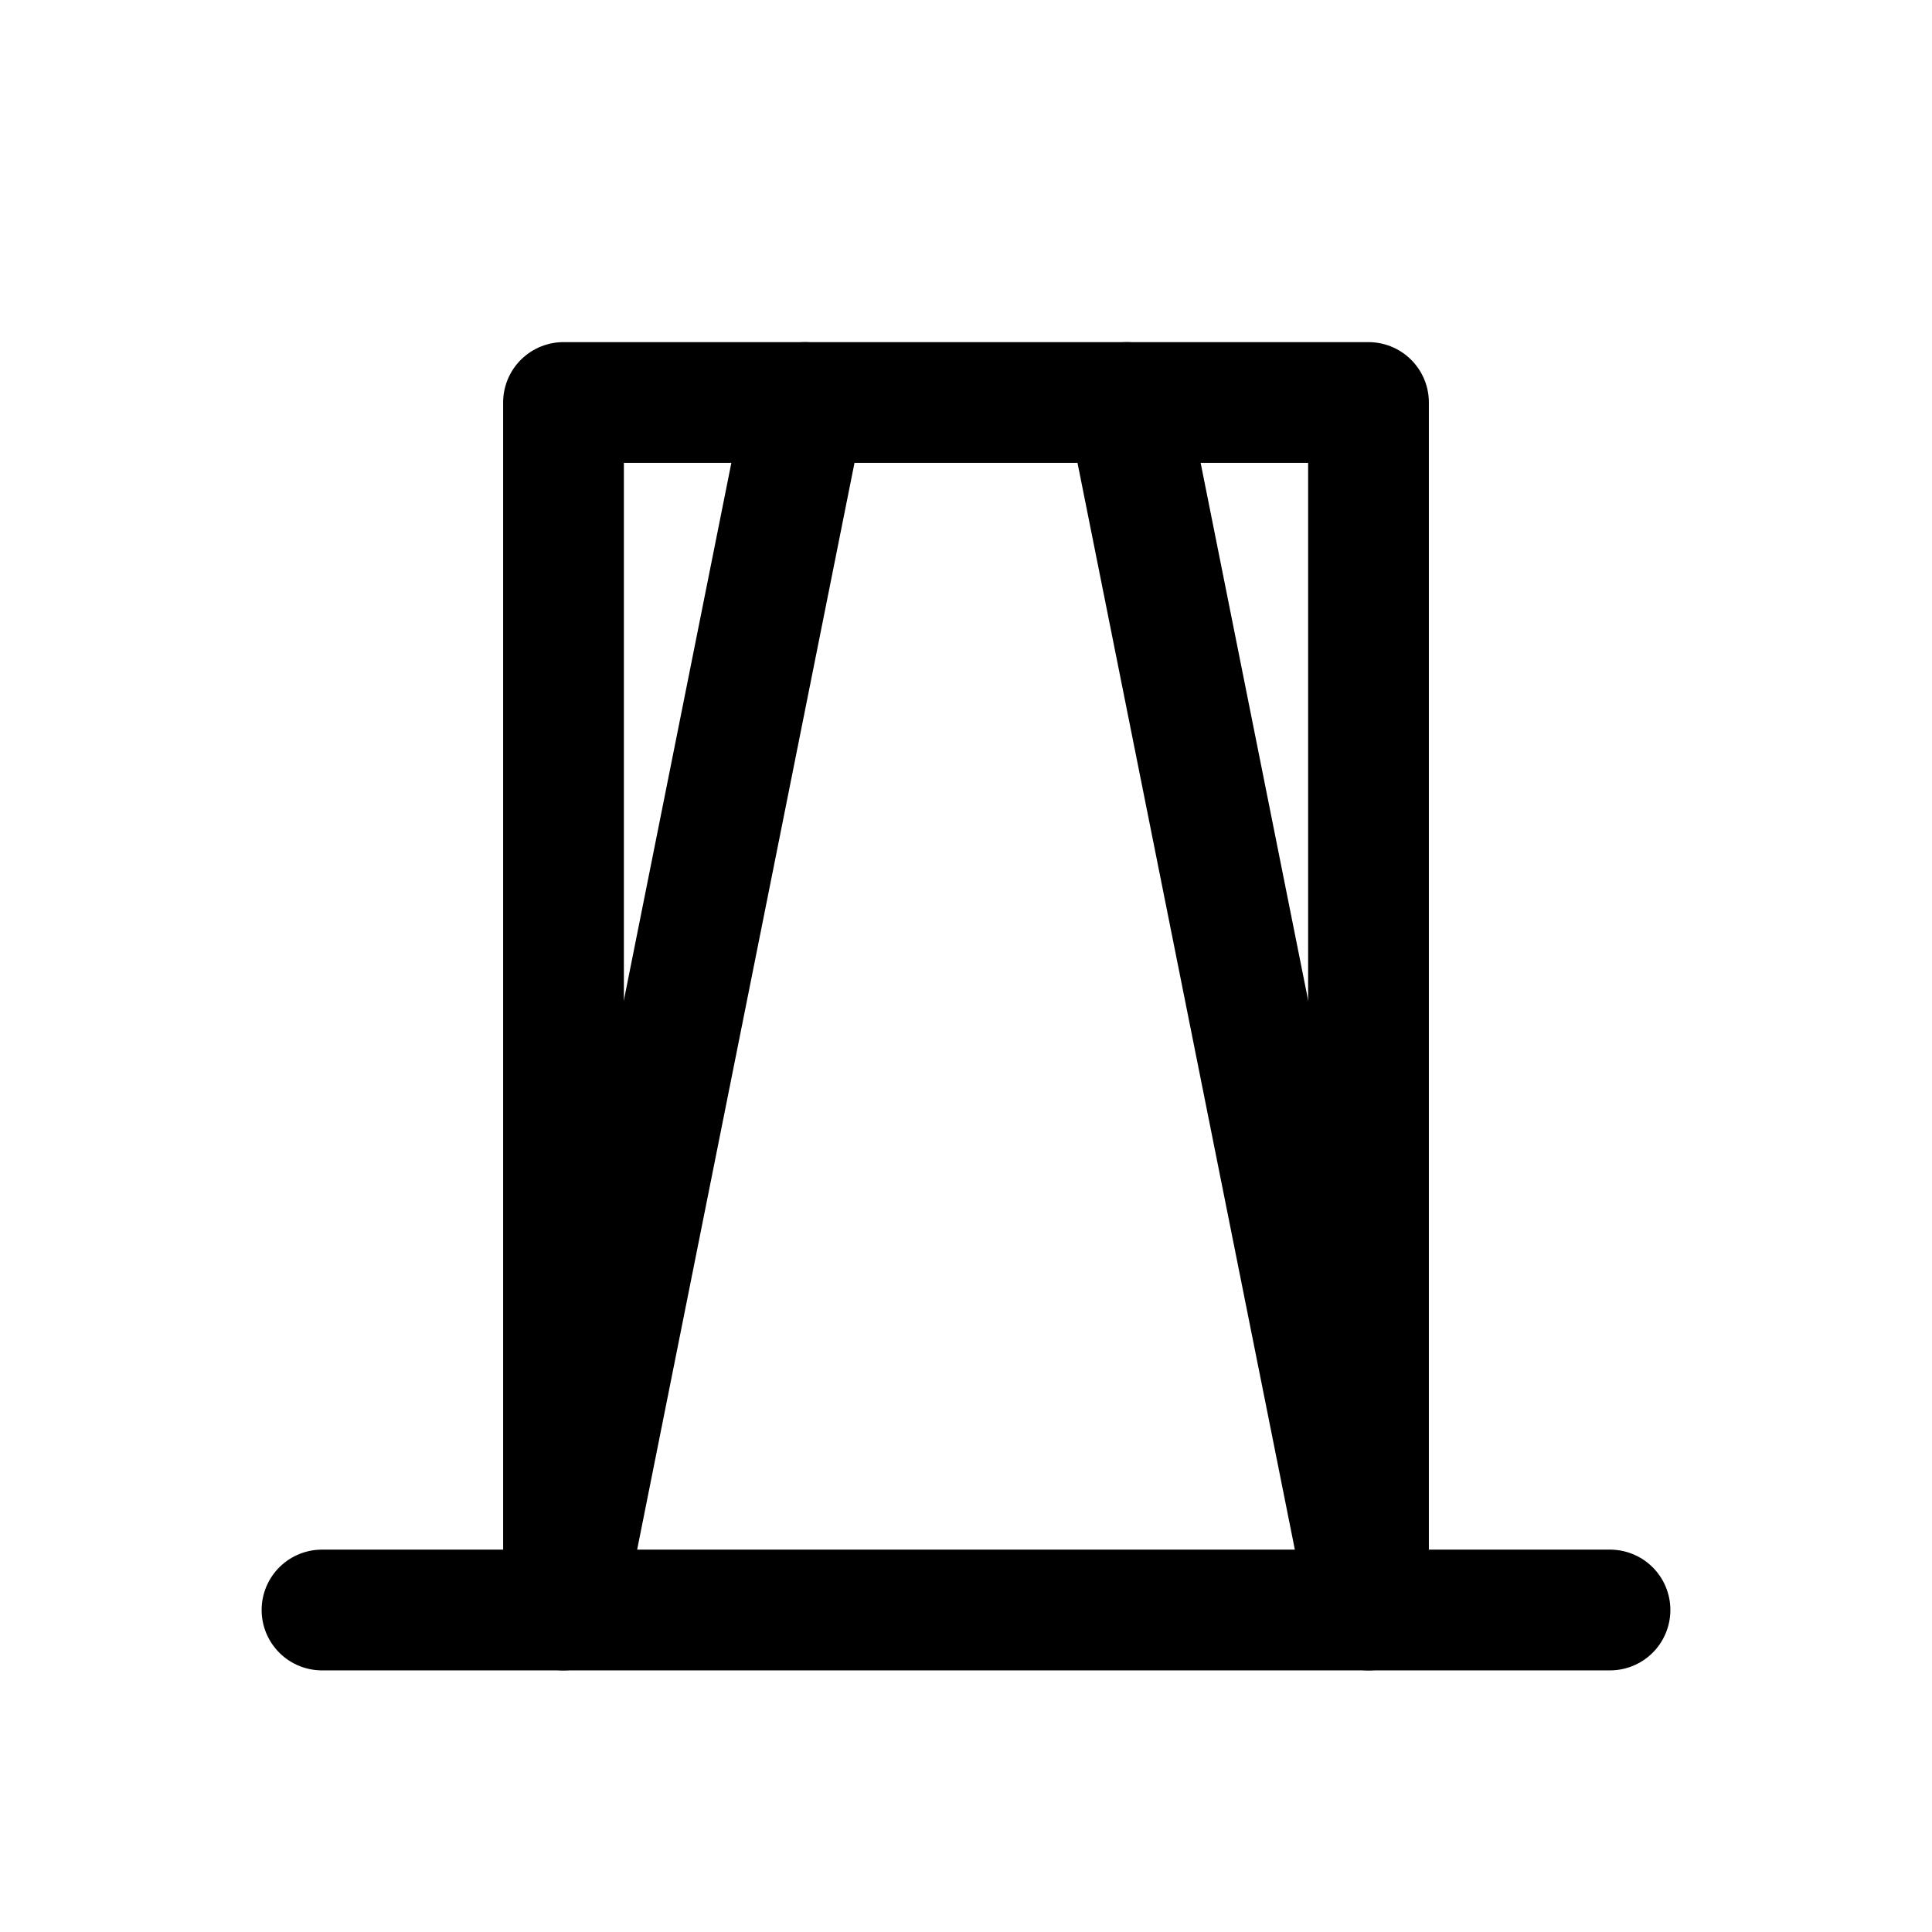
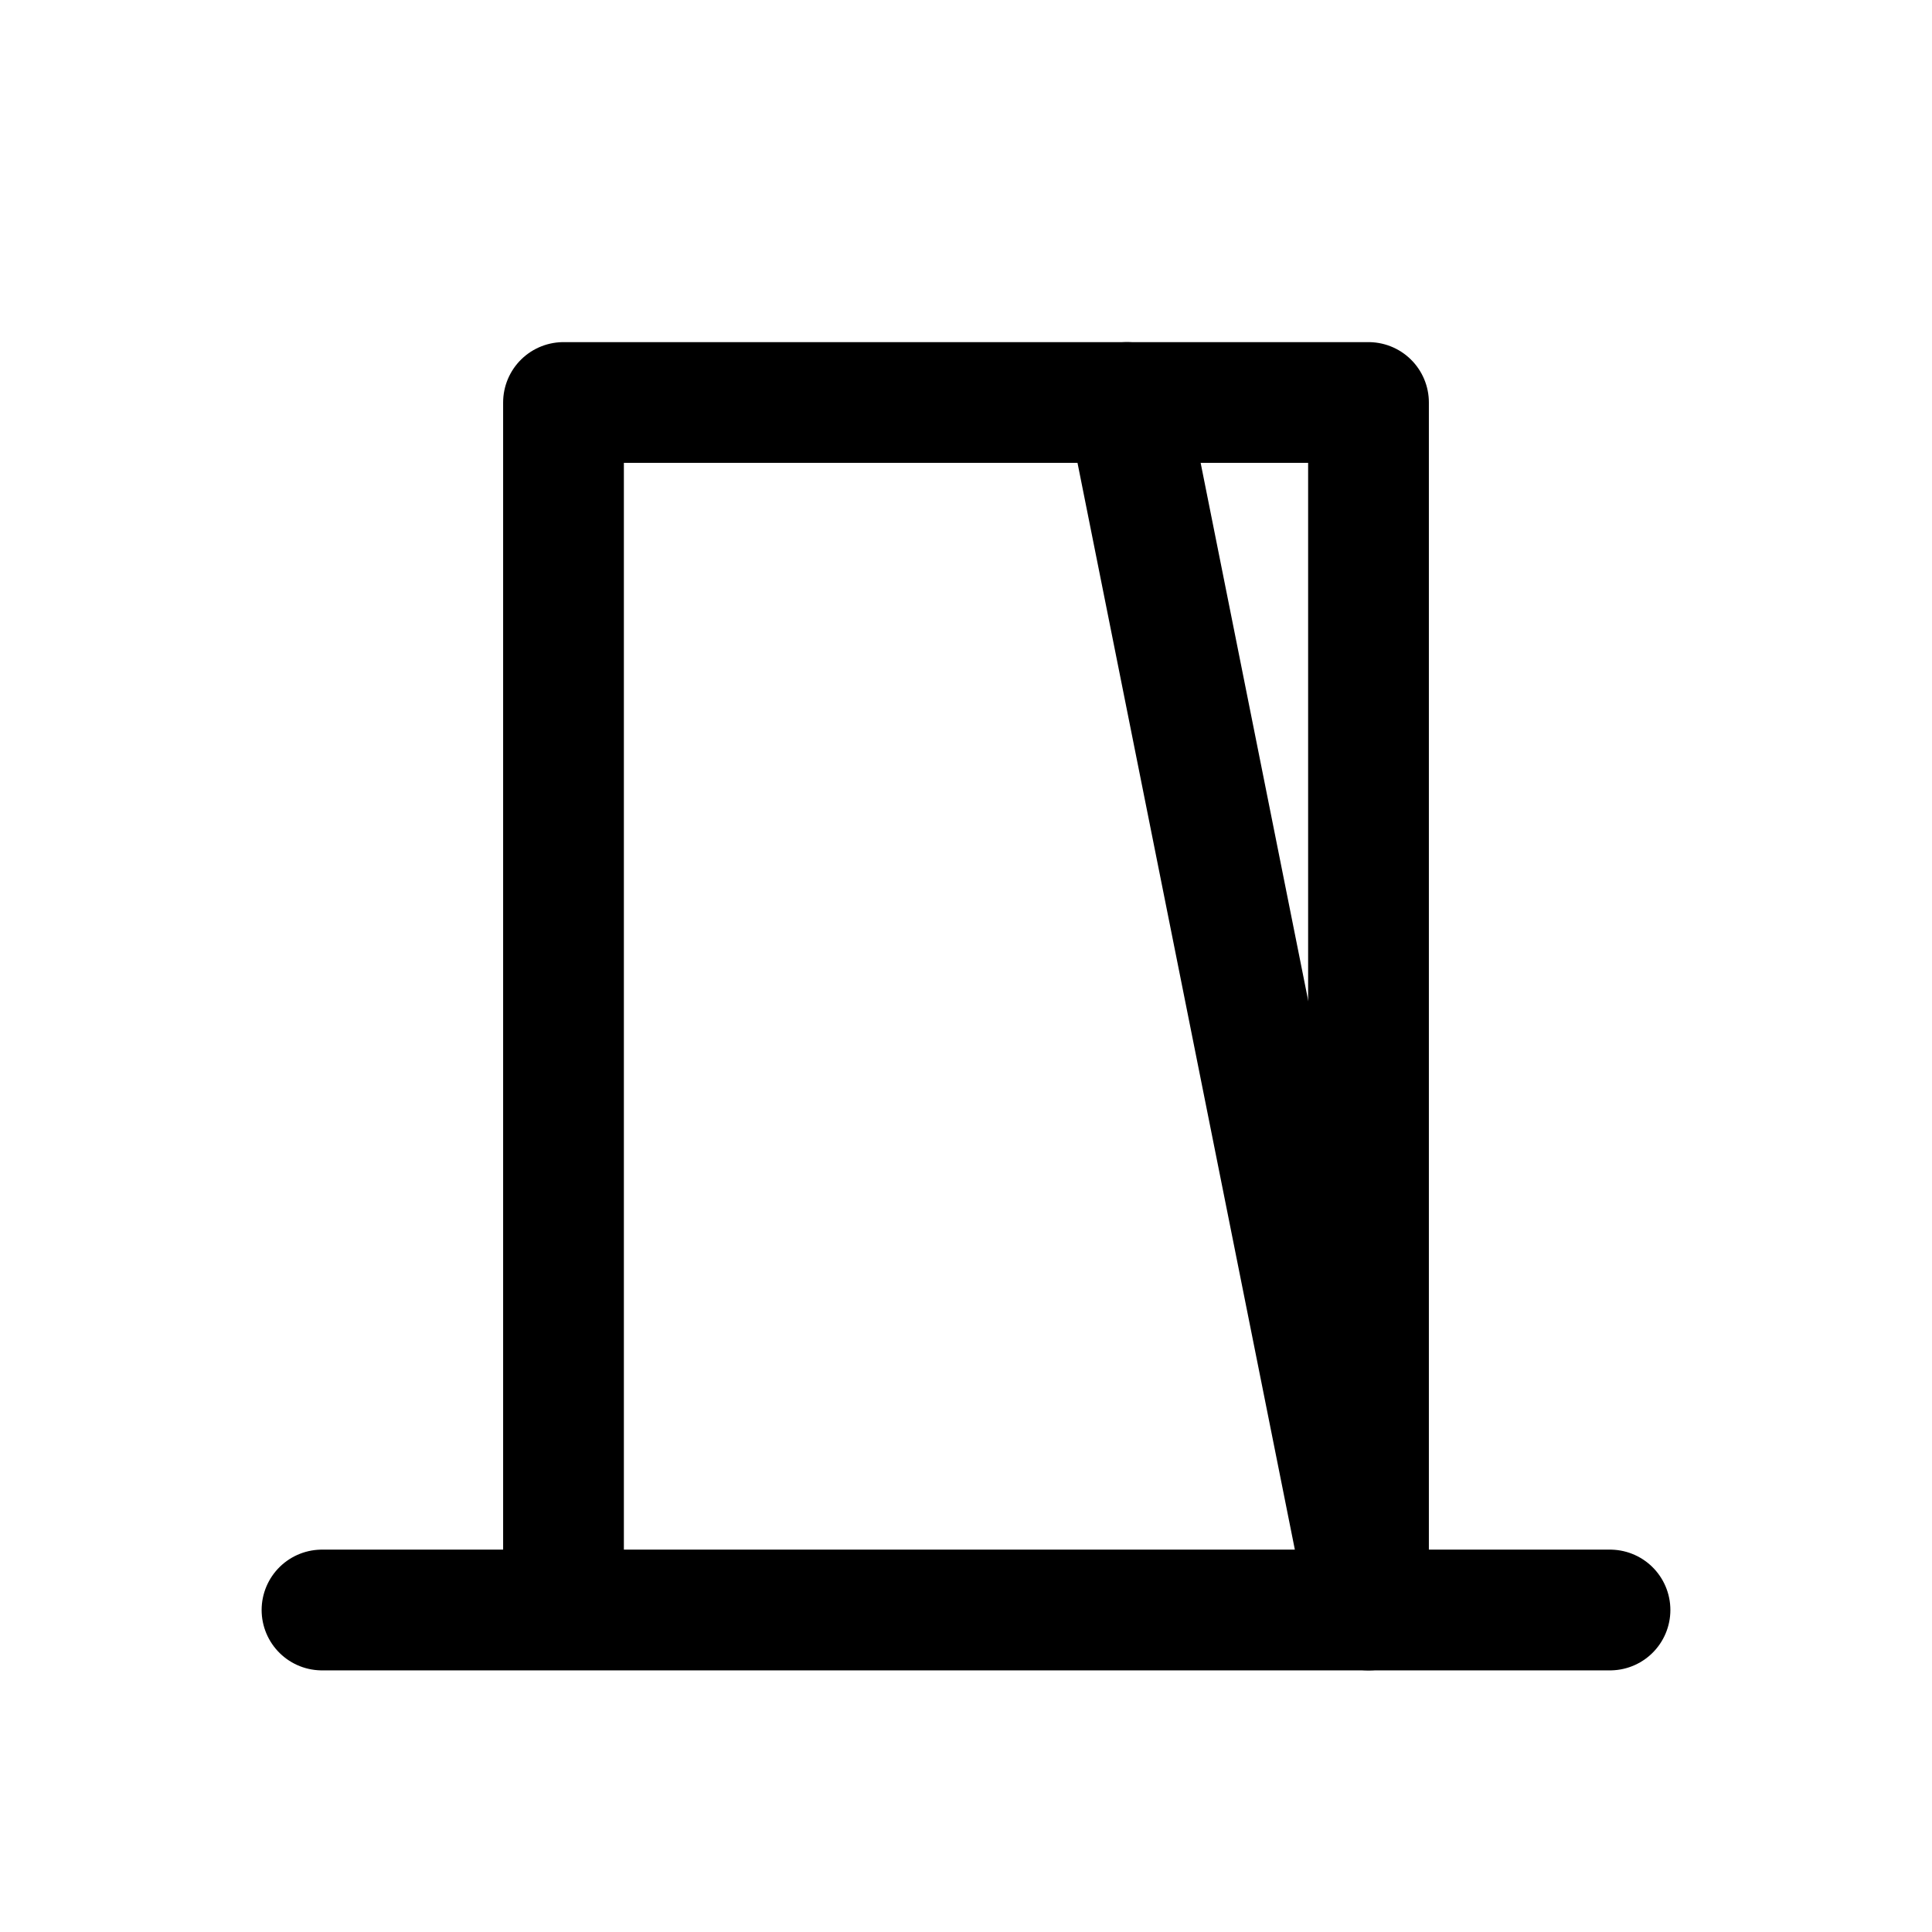
<svg xmlns="http://www.w3.org/2000/svg" viewBox="0 0 24 24" fill="none" stroke="currentColor" stroke-width="1.5" stroke-linecap="round" stroke-linejoin="round">
-   <path d="M4 20h16M7 20l3-15h4l3 15" />
-   <path class="faint" d="M7 20V5h3M17 20V5h-3" />
+   <path d="M4 20h16M7 20V5h7l3 15" />
+   <path class="faint" d="M14 5h3v15" />
</svg>
